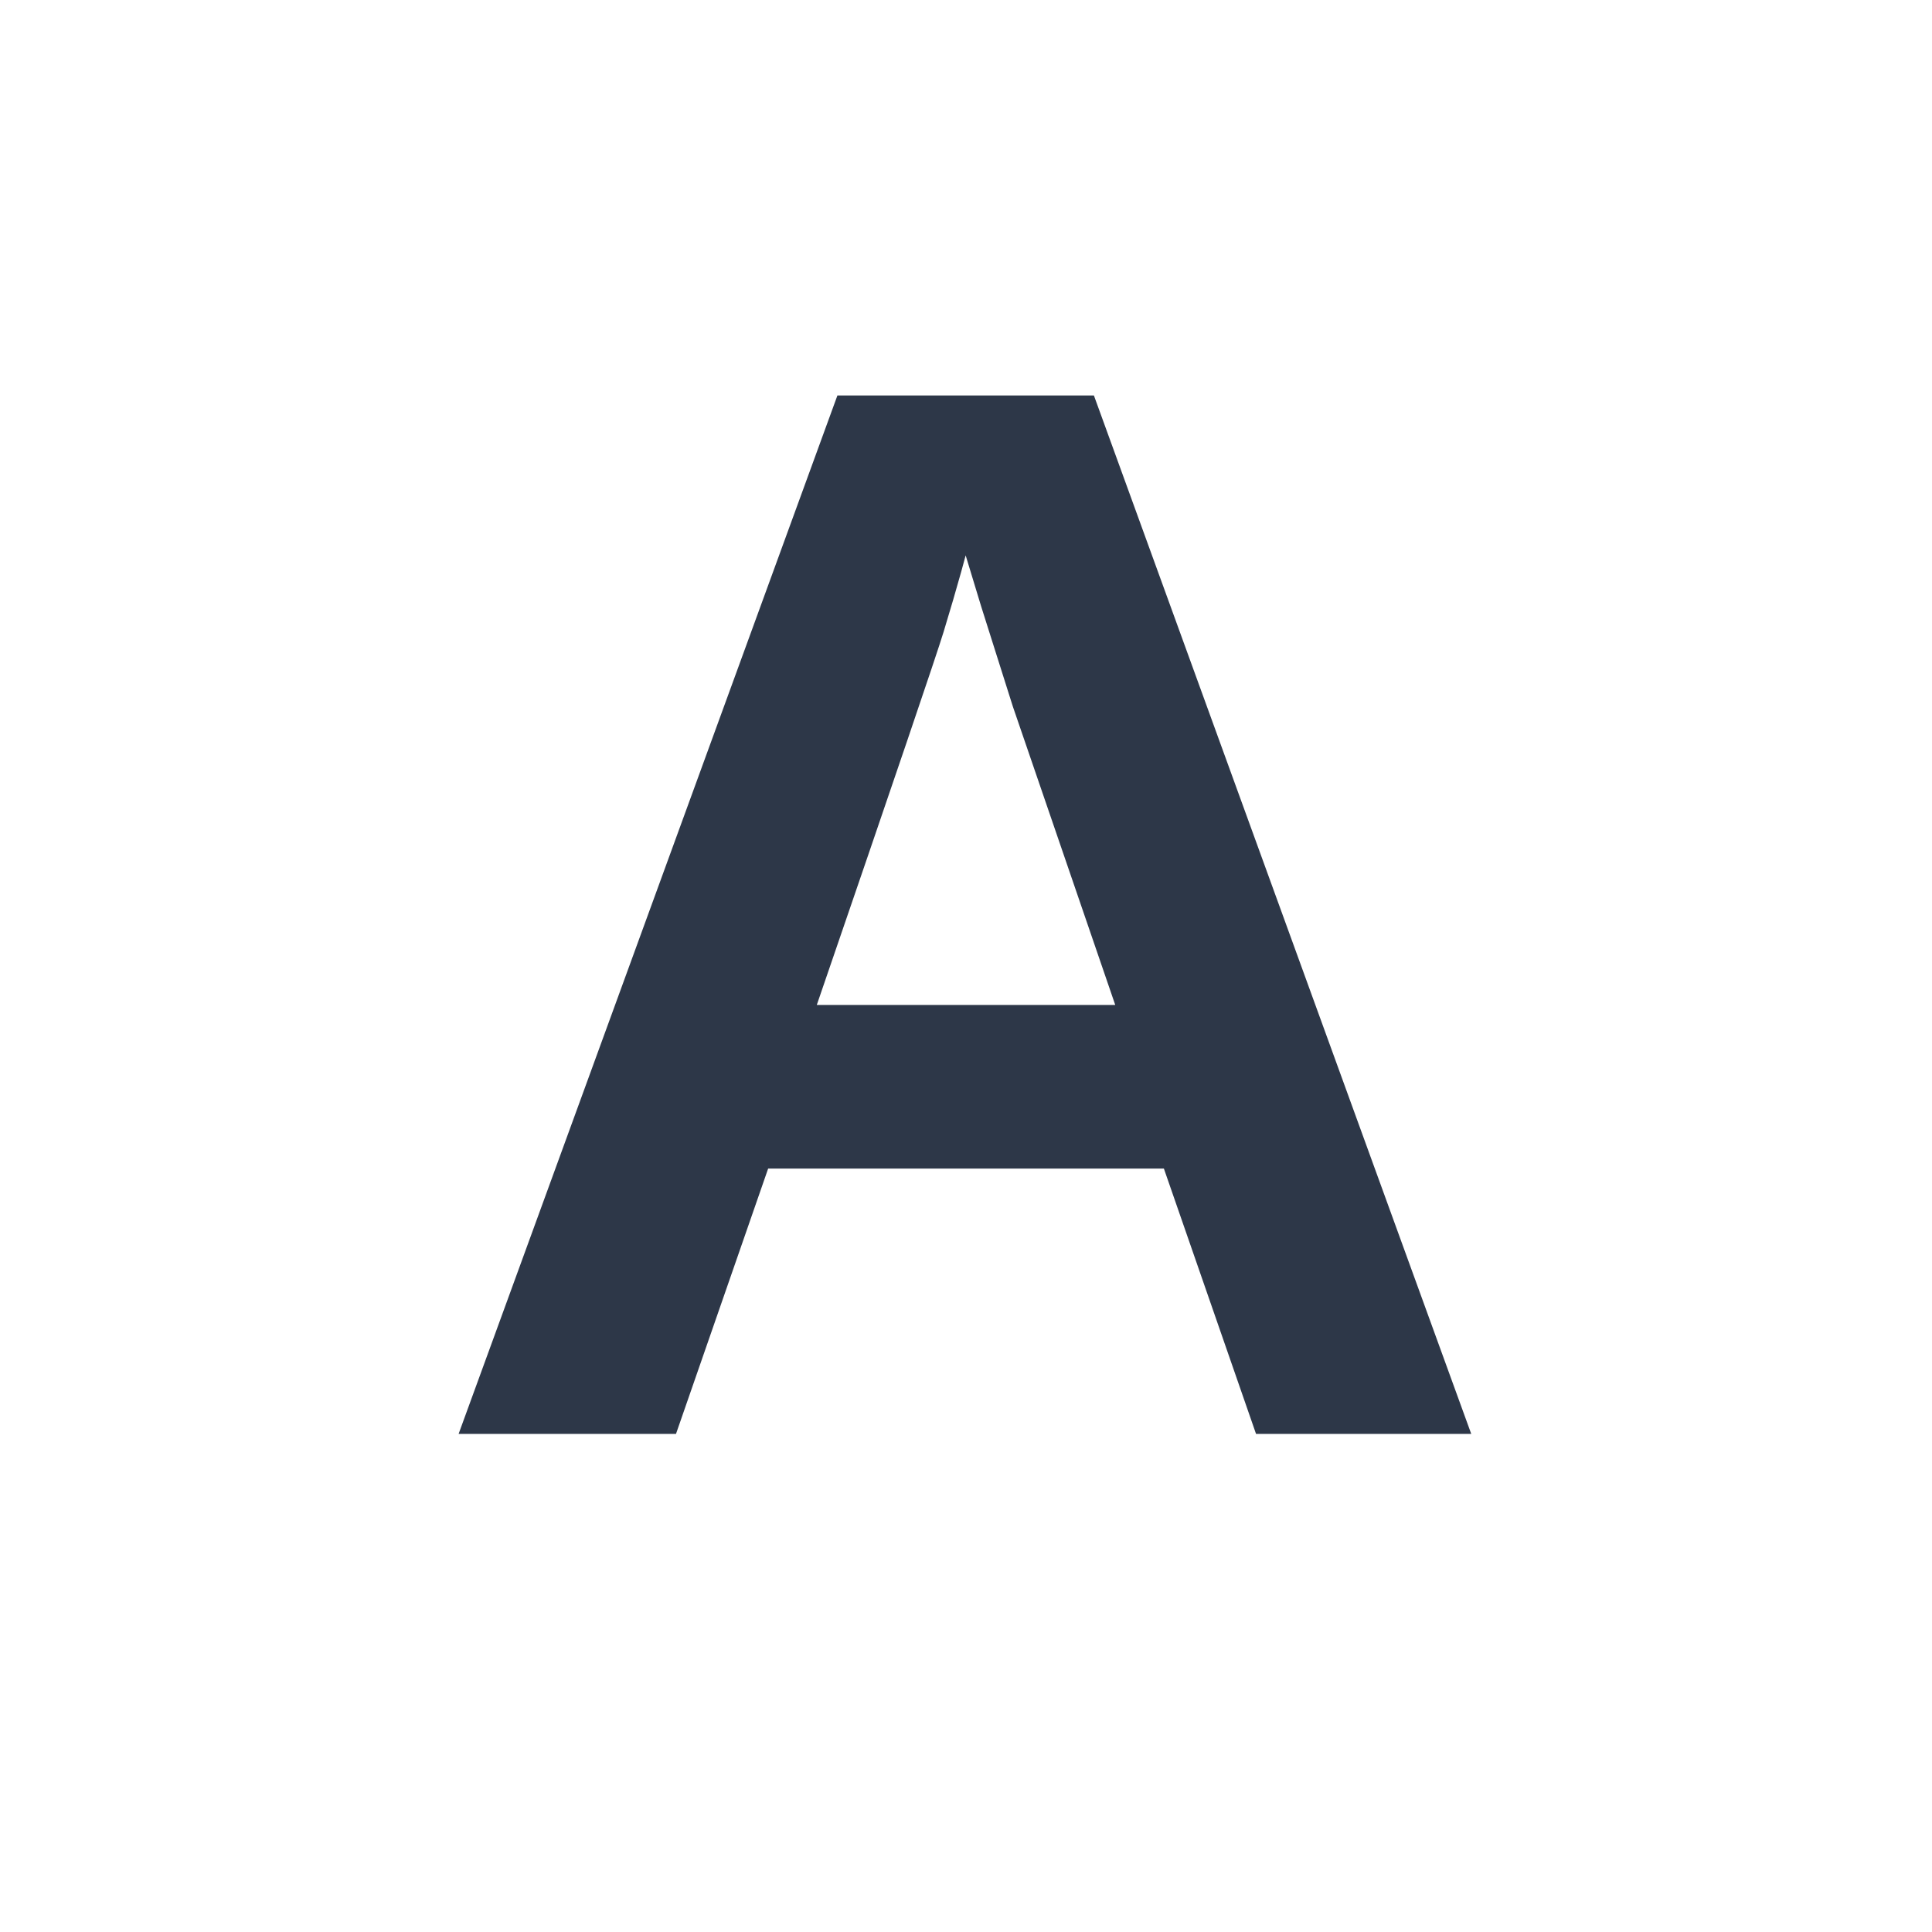
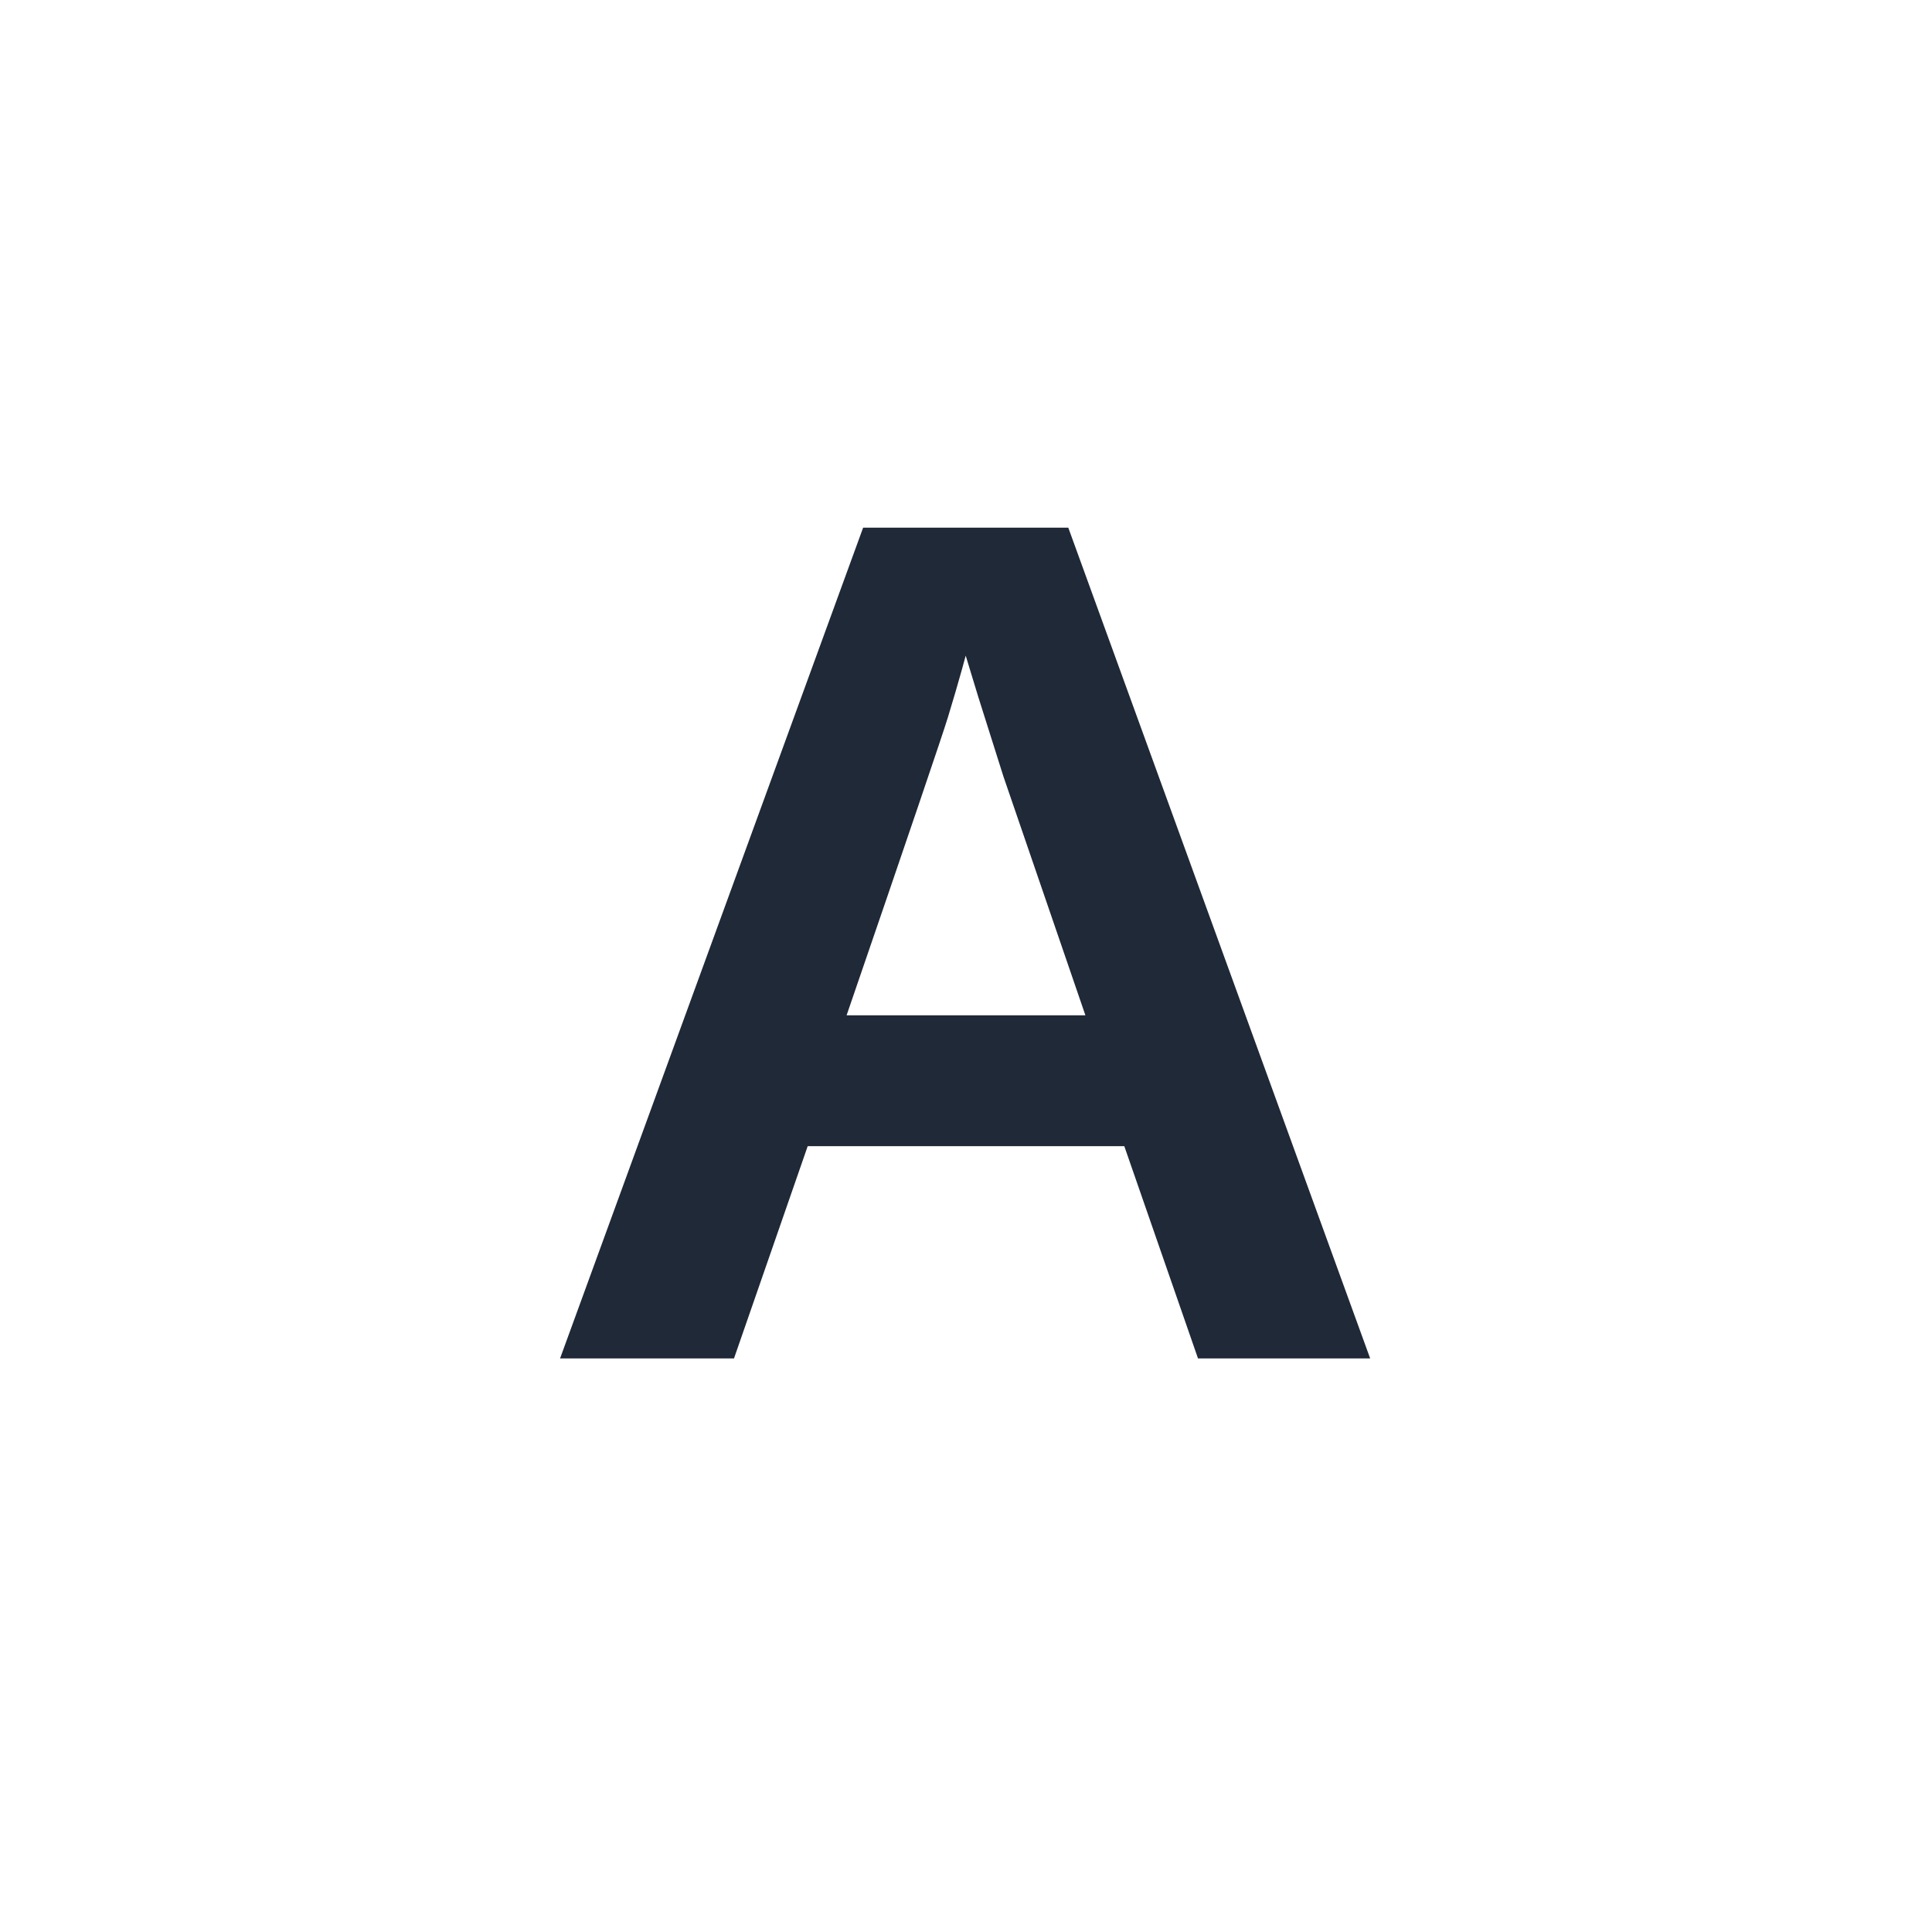
<svg xmlns="http://www.w3.org/2000/svg" width="512" height="512" viewBox="0 0 512 512">
-   <text x="256" y="380" font-family="Arial, sans-serif" font-size="400" font-weight="bold" text-anchor="middle" fill="#2D3748" letter-spacing="0">A</text>
+   <text x="256" y="360" font-family="Arial, sans-serif" font-size="320" font-weight="bold" text-anchor="middle" fill="#1F2937" letter-spacing="0">A</text>
</svg>
